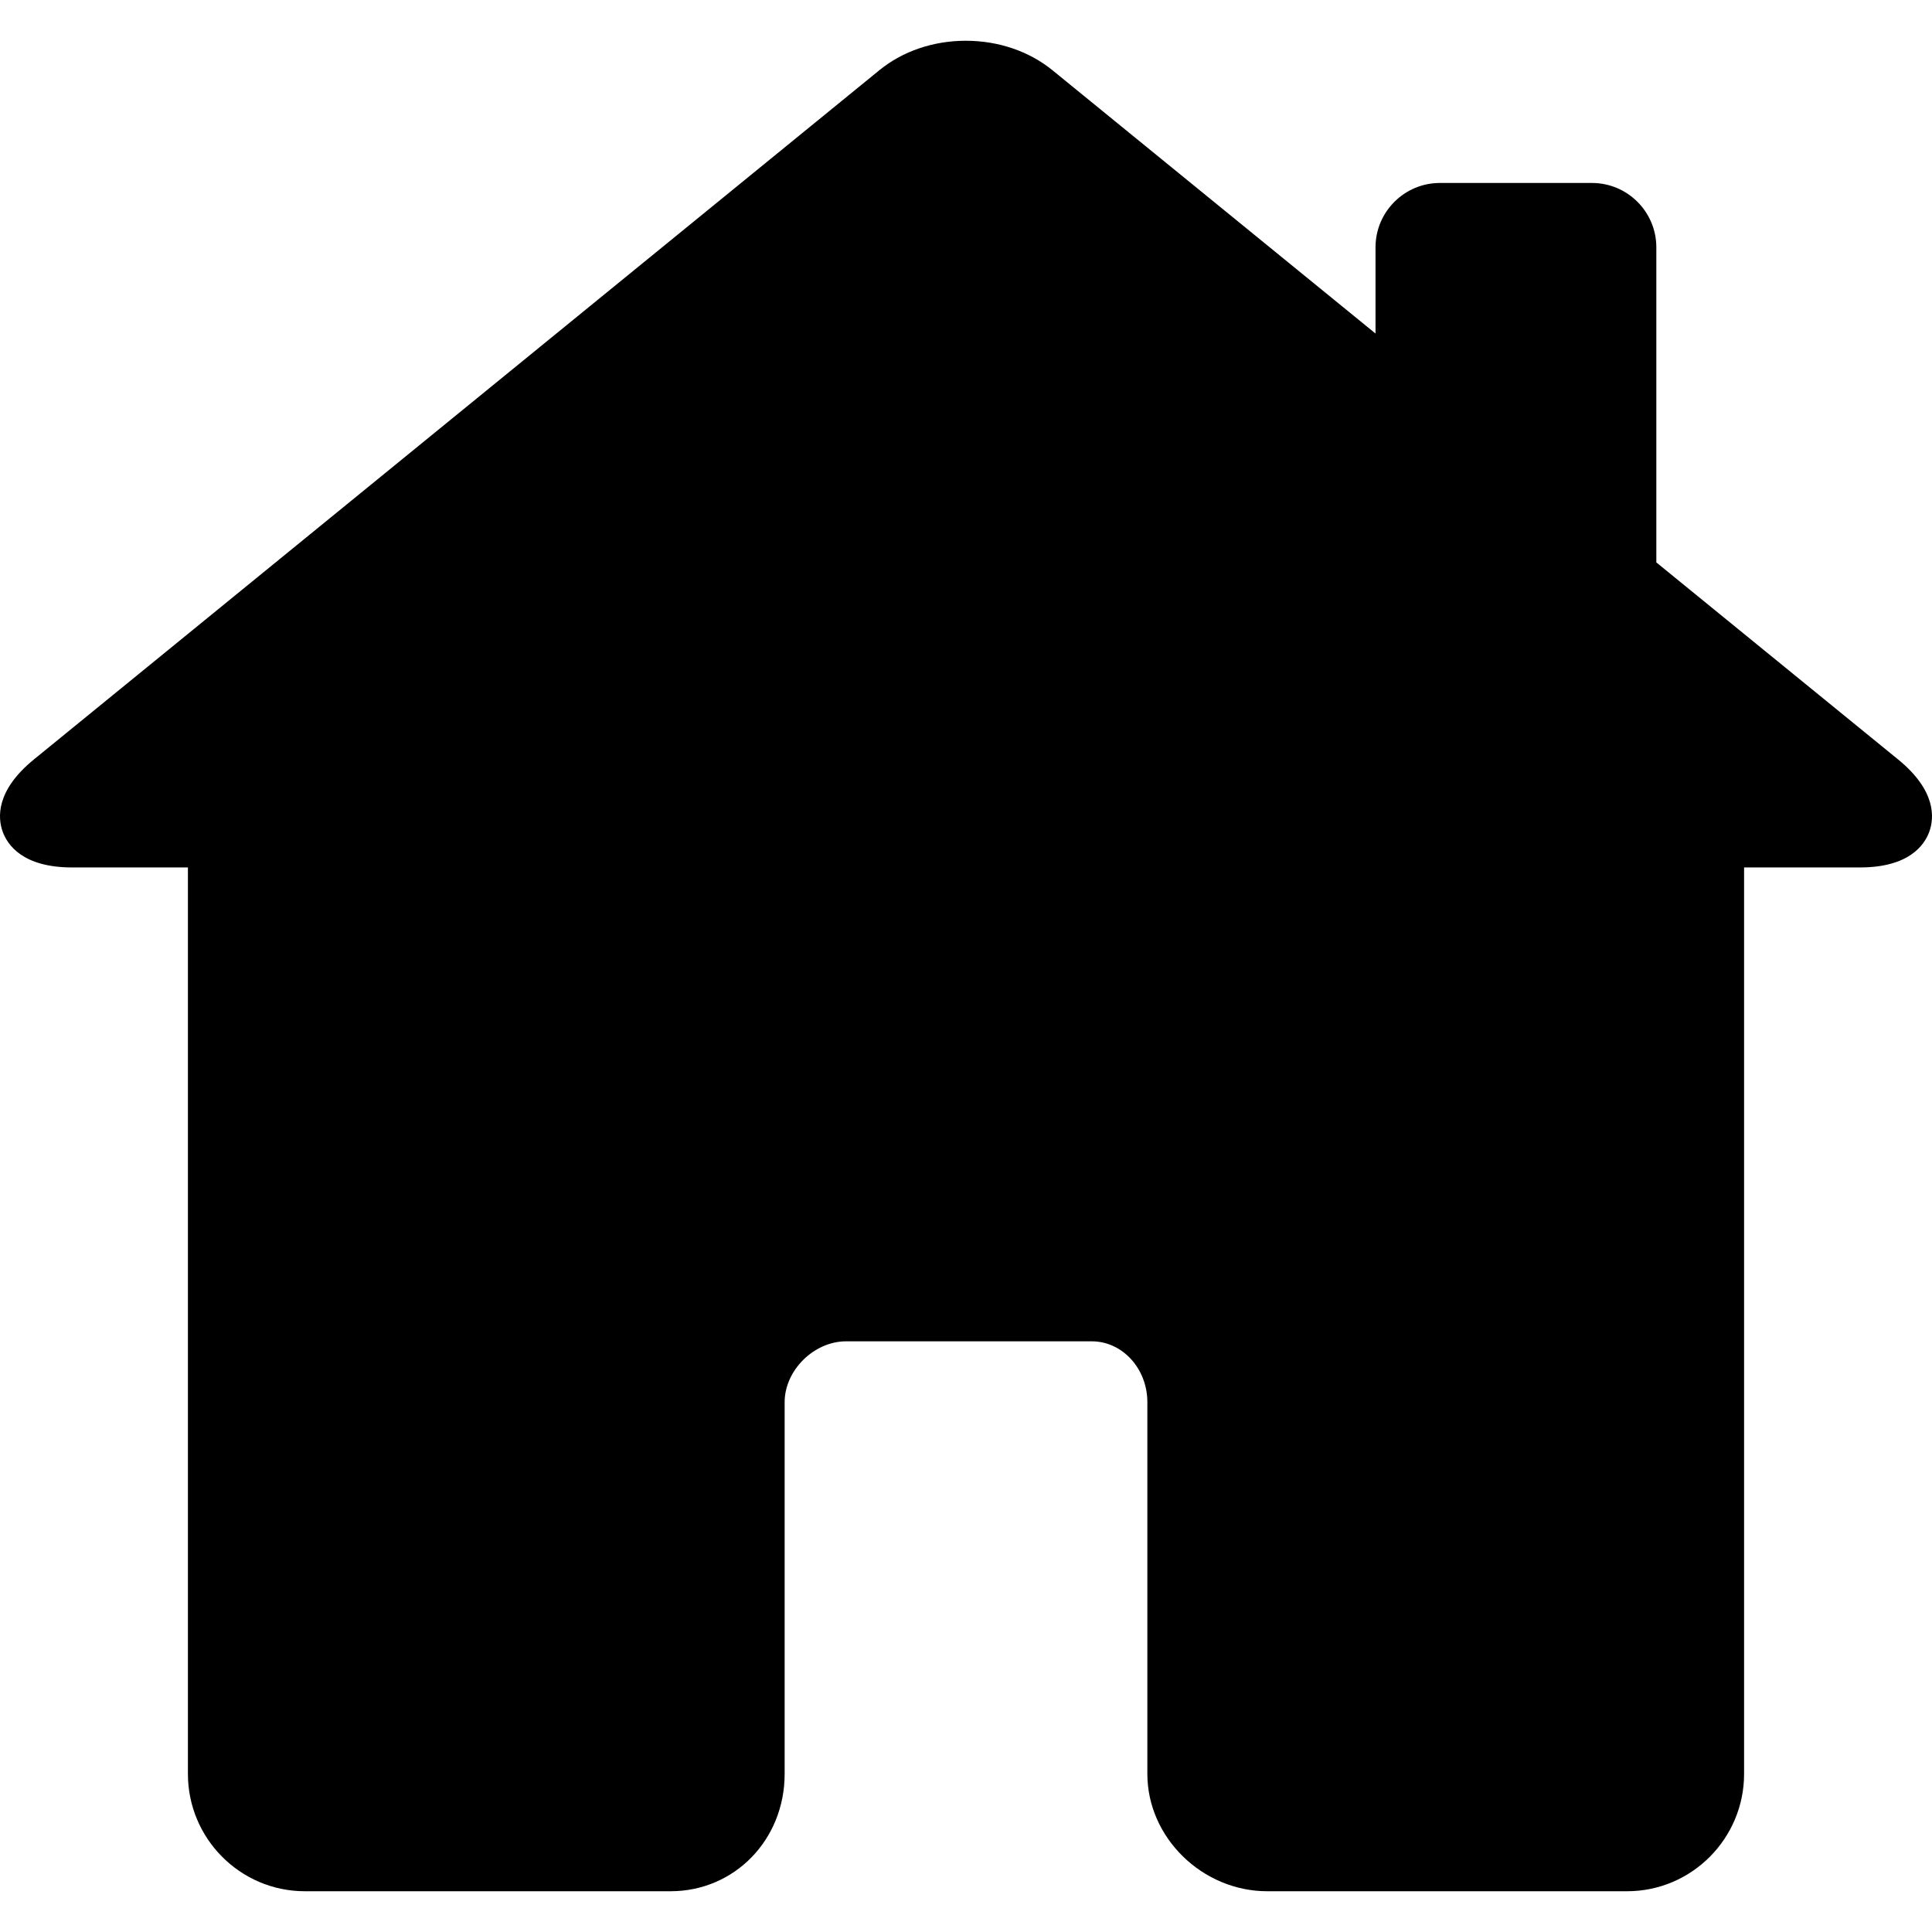
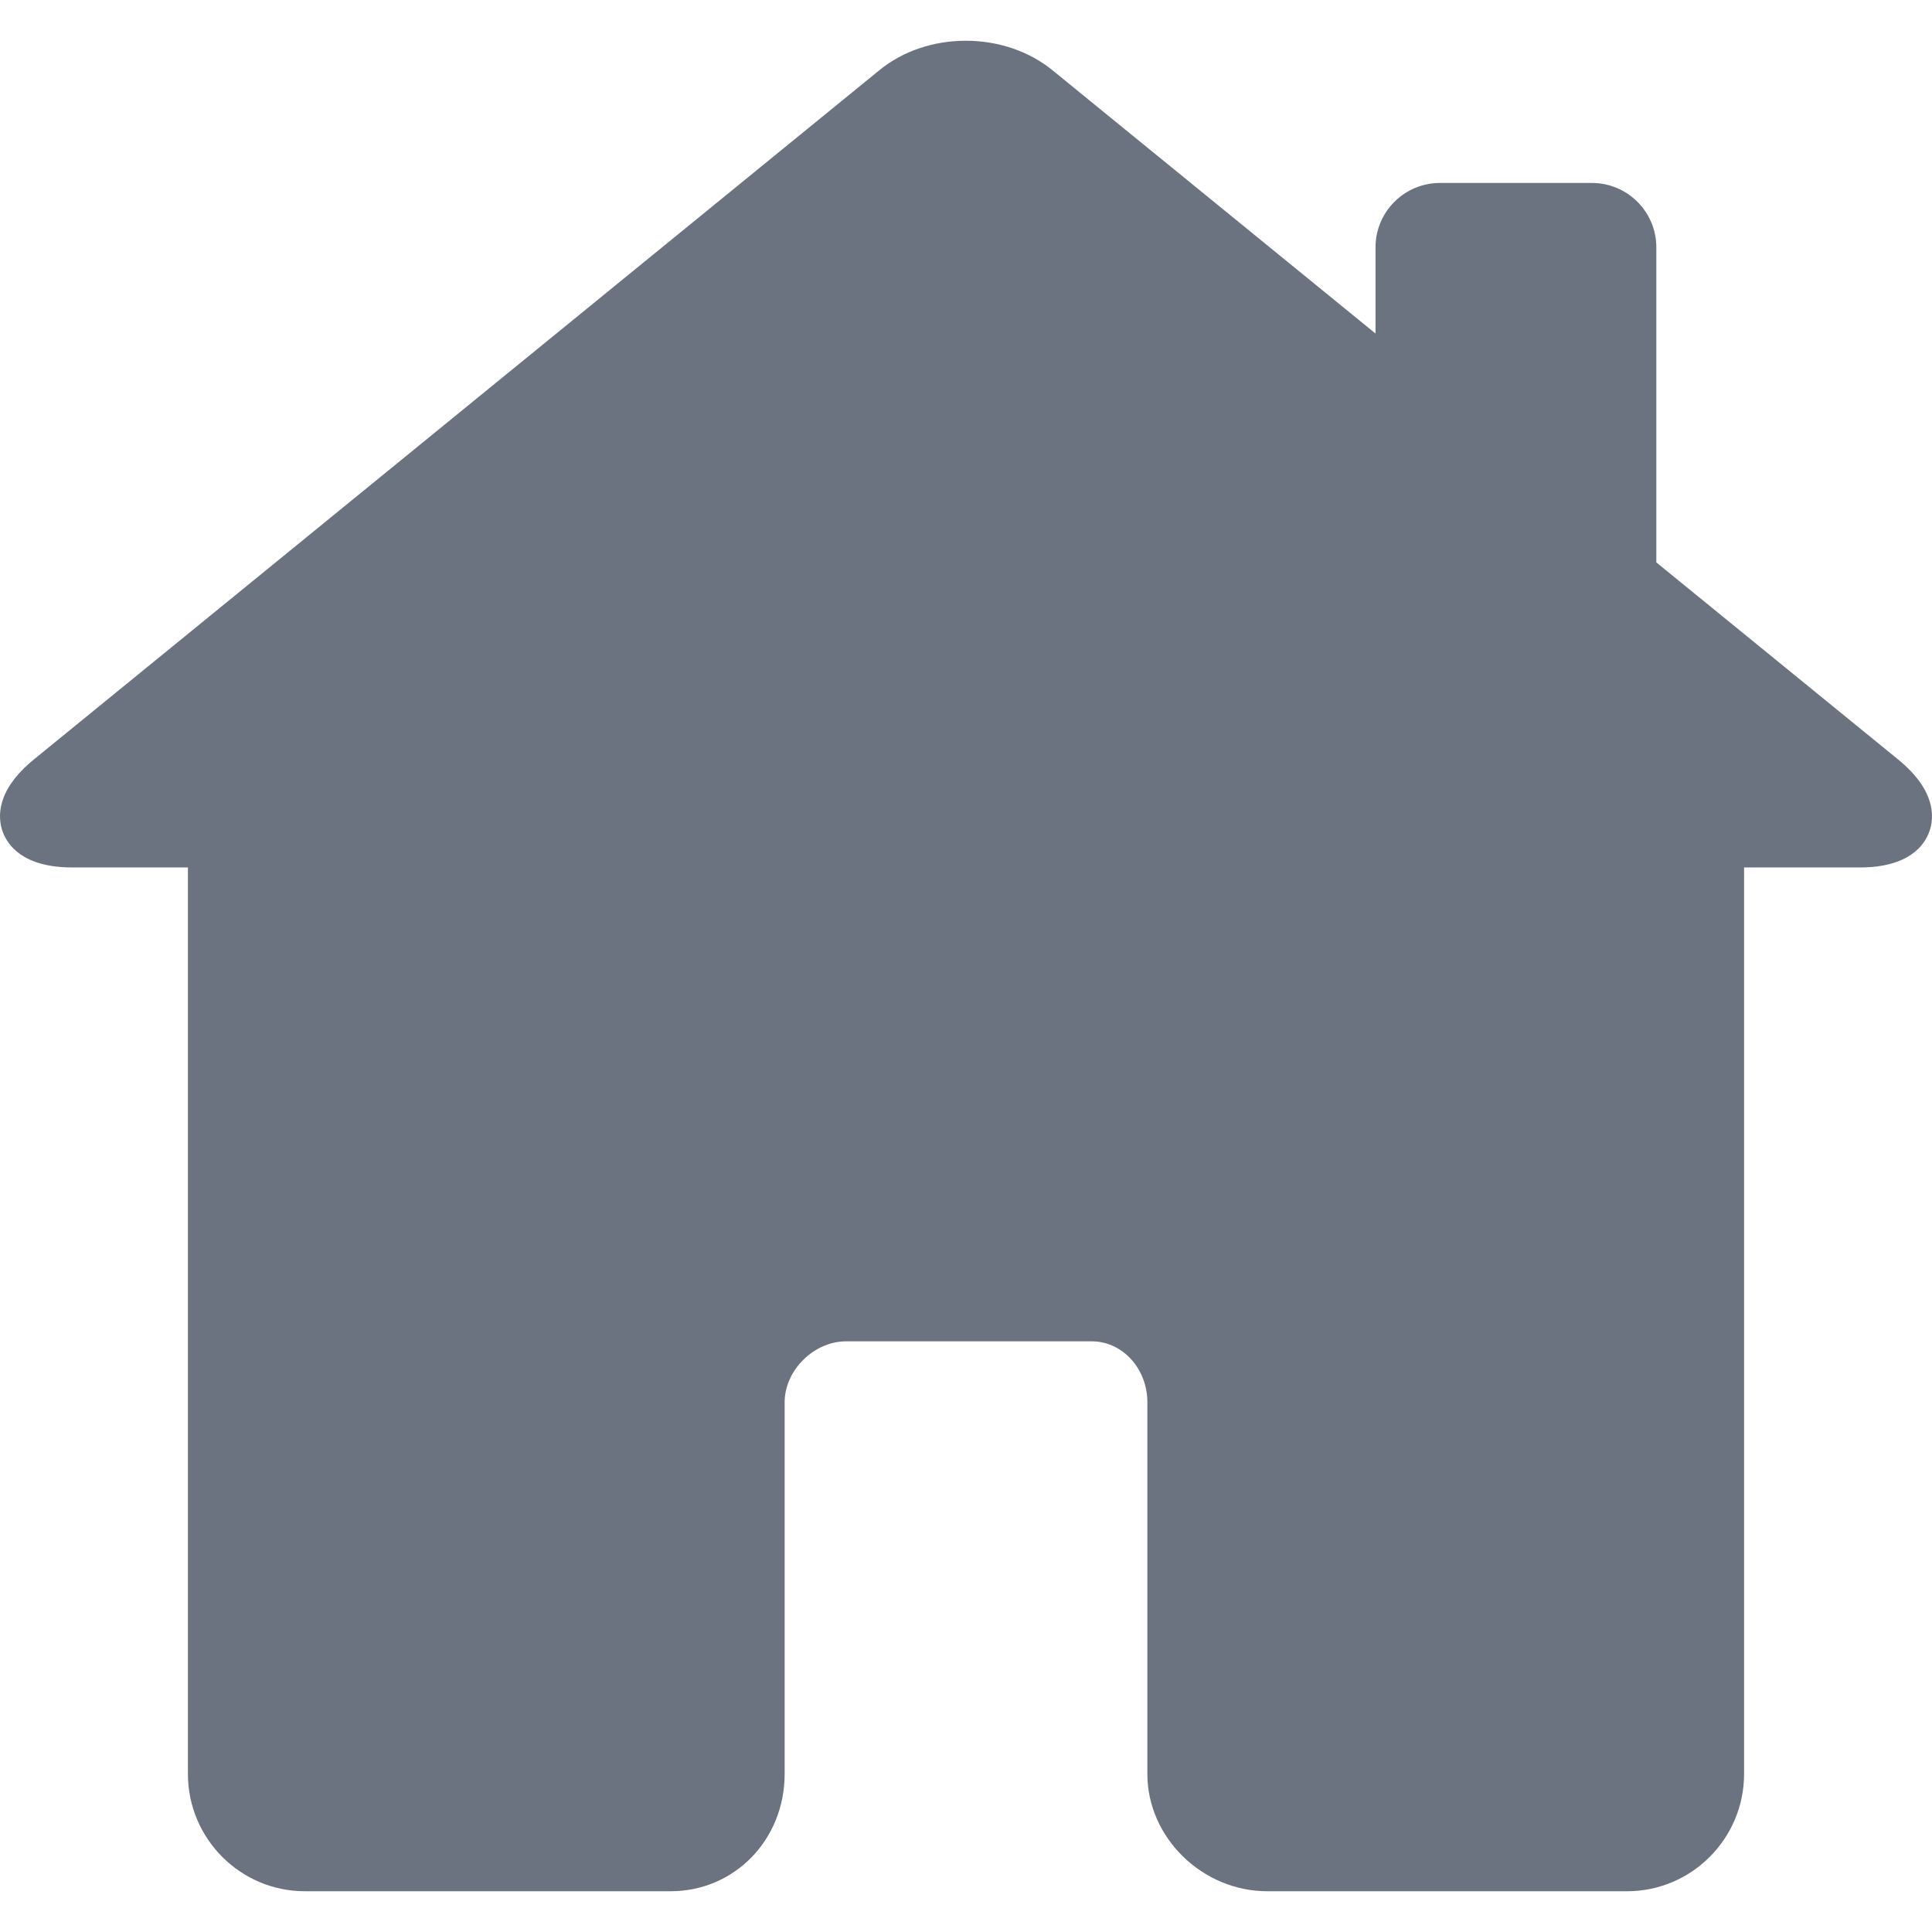
<svg xmlns="http://www.w3.org/2000/svg" version="1.1" id="Capa_1" x="0px" y="0px" viewBox="0 0 330.242 330.242" style="enable-background:new 0 0 330.242 330.242;" xml:space="preserve">
-   <path d="M324.442,129.811l-41.321-33.677V42.275c0-6.065-4.935-11-11-11h-26c-6.065,0-11,4.935-11,11v14.737l-55.213-44.999  c-3.994-3.254-9.258-5.047-14.822-5.047c-5.542,0-10.781,1.782-14.753,5.019L5.8,129.81c-6.567,5.351-6.173,10.012-5.354,12.314  c0.817,2.297,3.448,6.151,11.884,6.151h19.791v154.947c0,11.058,8.972,20.053,20,20.053h62.5c10.935,0,19.5-8.809,19.5-20.053  v-63.541c0-5.446,5.005-10.405,10.5-10.405h42c5.238,0,9.5,4.668,9.5,10.405v63.541c0,10.87,9.388,20.053,20.5,20.053h61.5  c11.028,0,20-8.996,20-20.053V148.275h19.791c8.436,0,11.066-3.854,11.884-6.151C330.615,139.822,331.009,135.161,324.442,129.811z" />
+   <path d="M324.442,129.811l-41.321-33.677V42.275c0-6.065-4.935-11-11-11h-26c-6.065,0-11,4.935-11,11v14.737l-55.213-44.999  c-3.994-3.254-9.258-5.047-14.822-5.047c-5.542,0-10.781,1.782-14.753,5.019L5.8,129.81c-6.567,5.351-6.173,10.012-5.354,12.314  c0.817,2.297,3.448,6.151,11.884,6.151h19.791v154.947c0,11.058,8.972,20.053,20,20.053h62.5c10.935,0,19.5-8.809,19.5-20.053  v-63.541c0-5.446,5.005-10.405,10.5-10.405h42c5.238,0,9.5,4.668,9.5,10.405v63.541c0,10.87,9.388,20.053,20.5,20.053h61.5  c11.028,0,20-8.996,20-20.053V148.275h19.791c8.436,0,11.066-3.854,11.884-6.151C330.615,139.822,331.009,135.161,324.442,129.811z" fill="#6b7280" />
  <g>
</g>
  <g>
</g>
  <g>
</g>
  <g>
</g>
  <g>
</g>
  <g>
</g>
  <g>
</g>
  <g>
</g>
  <g>
</g>
  <g>
</g>
  <g>
</g>
  <g>
</g>
  <g>
</g>
  <g>
</g>
  <g>
</g>
</svg>
